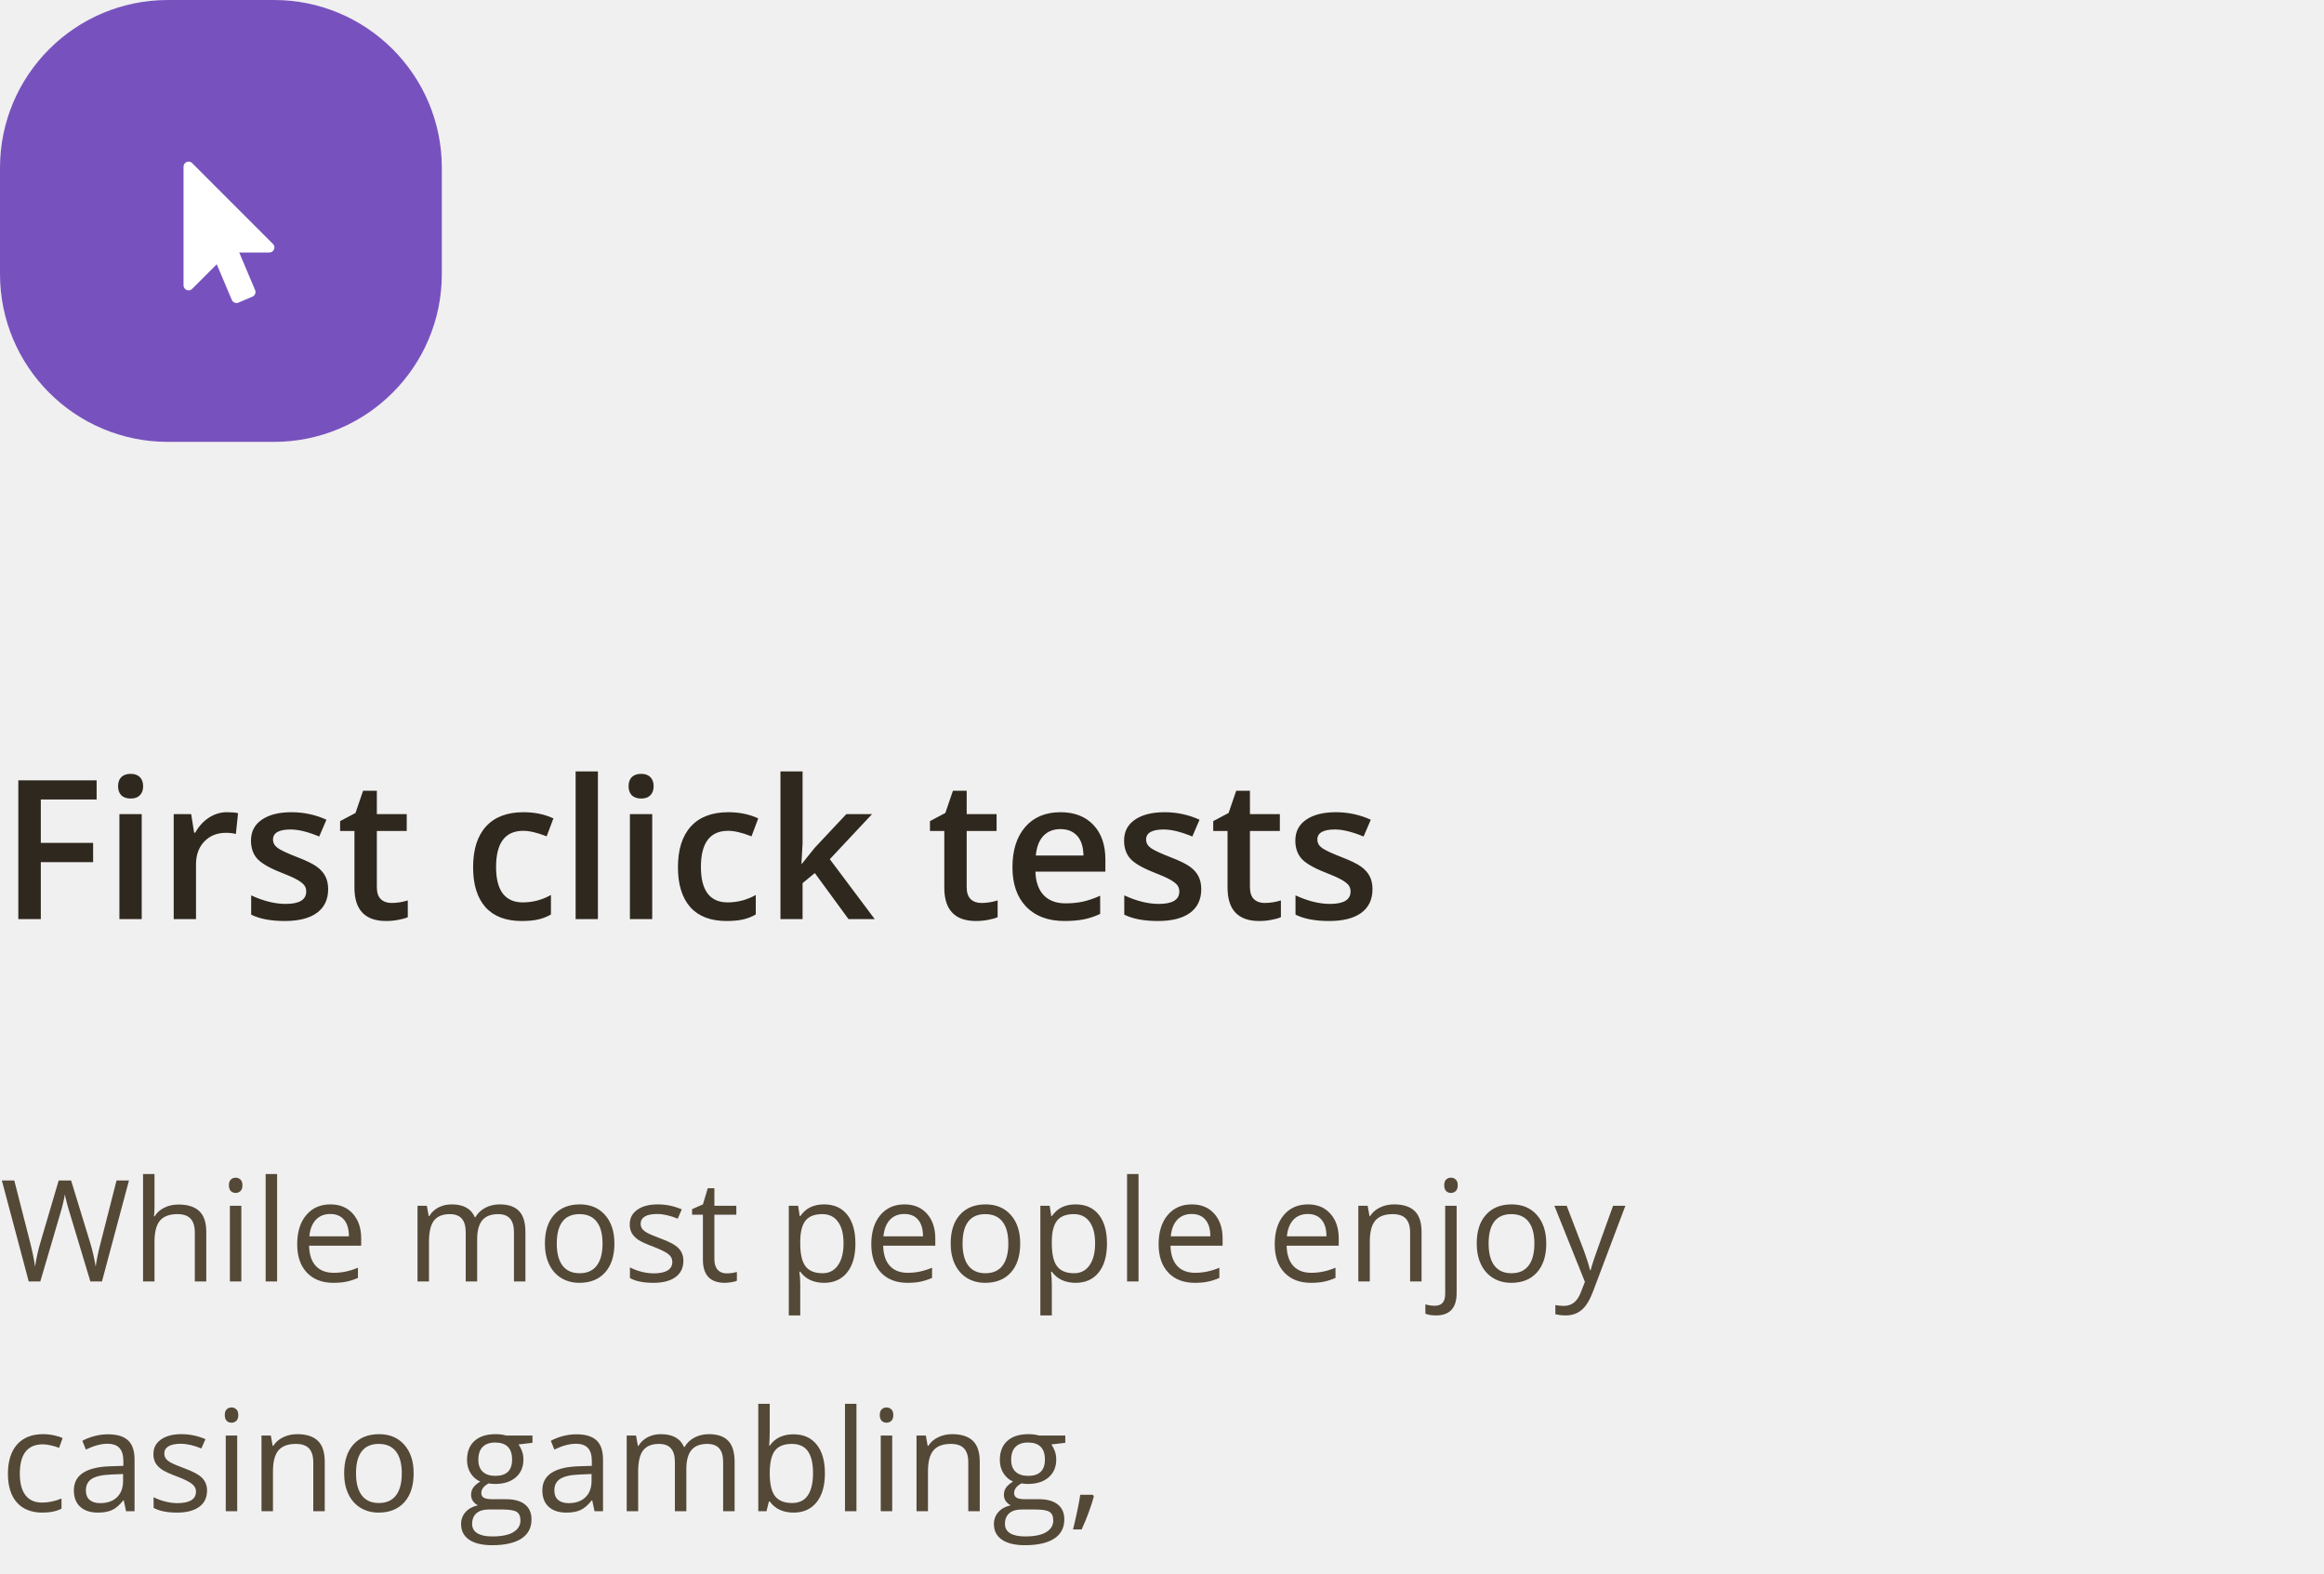
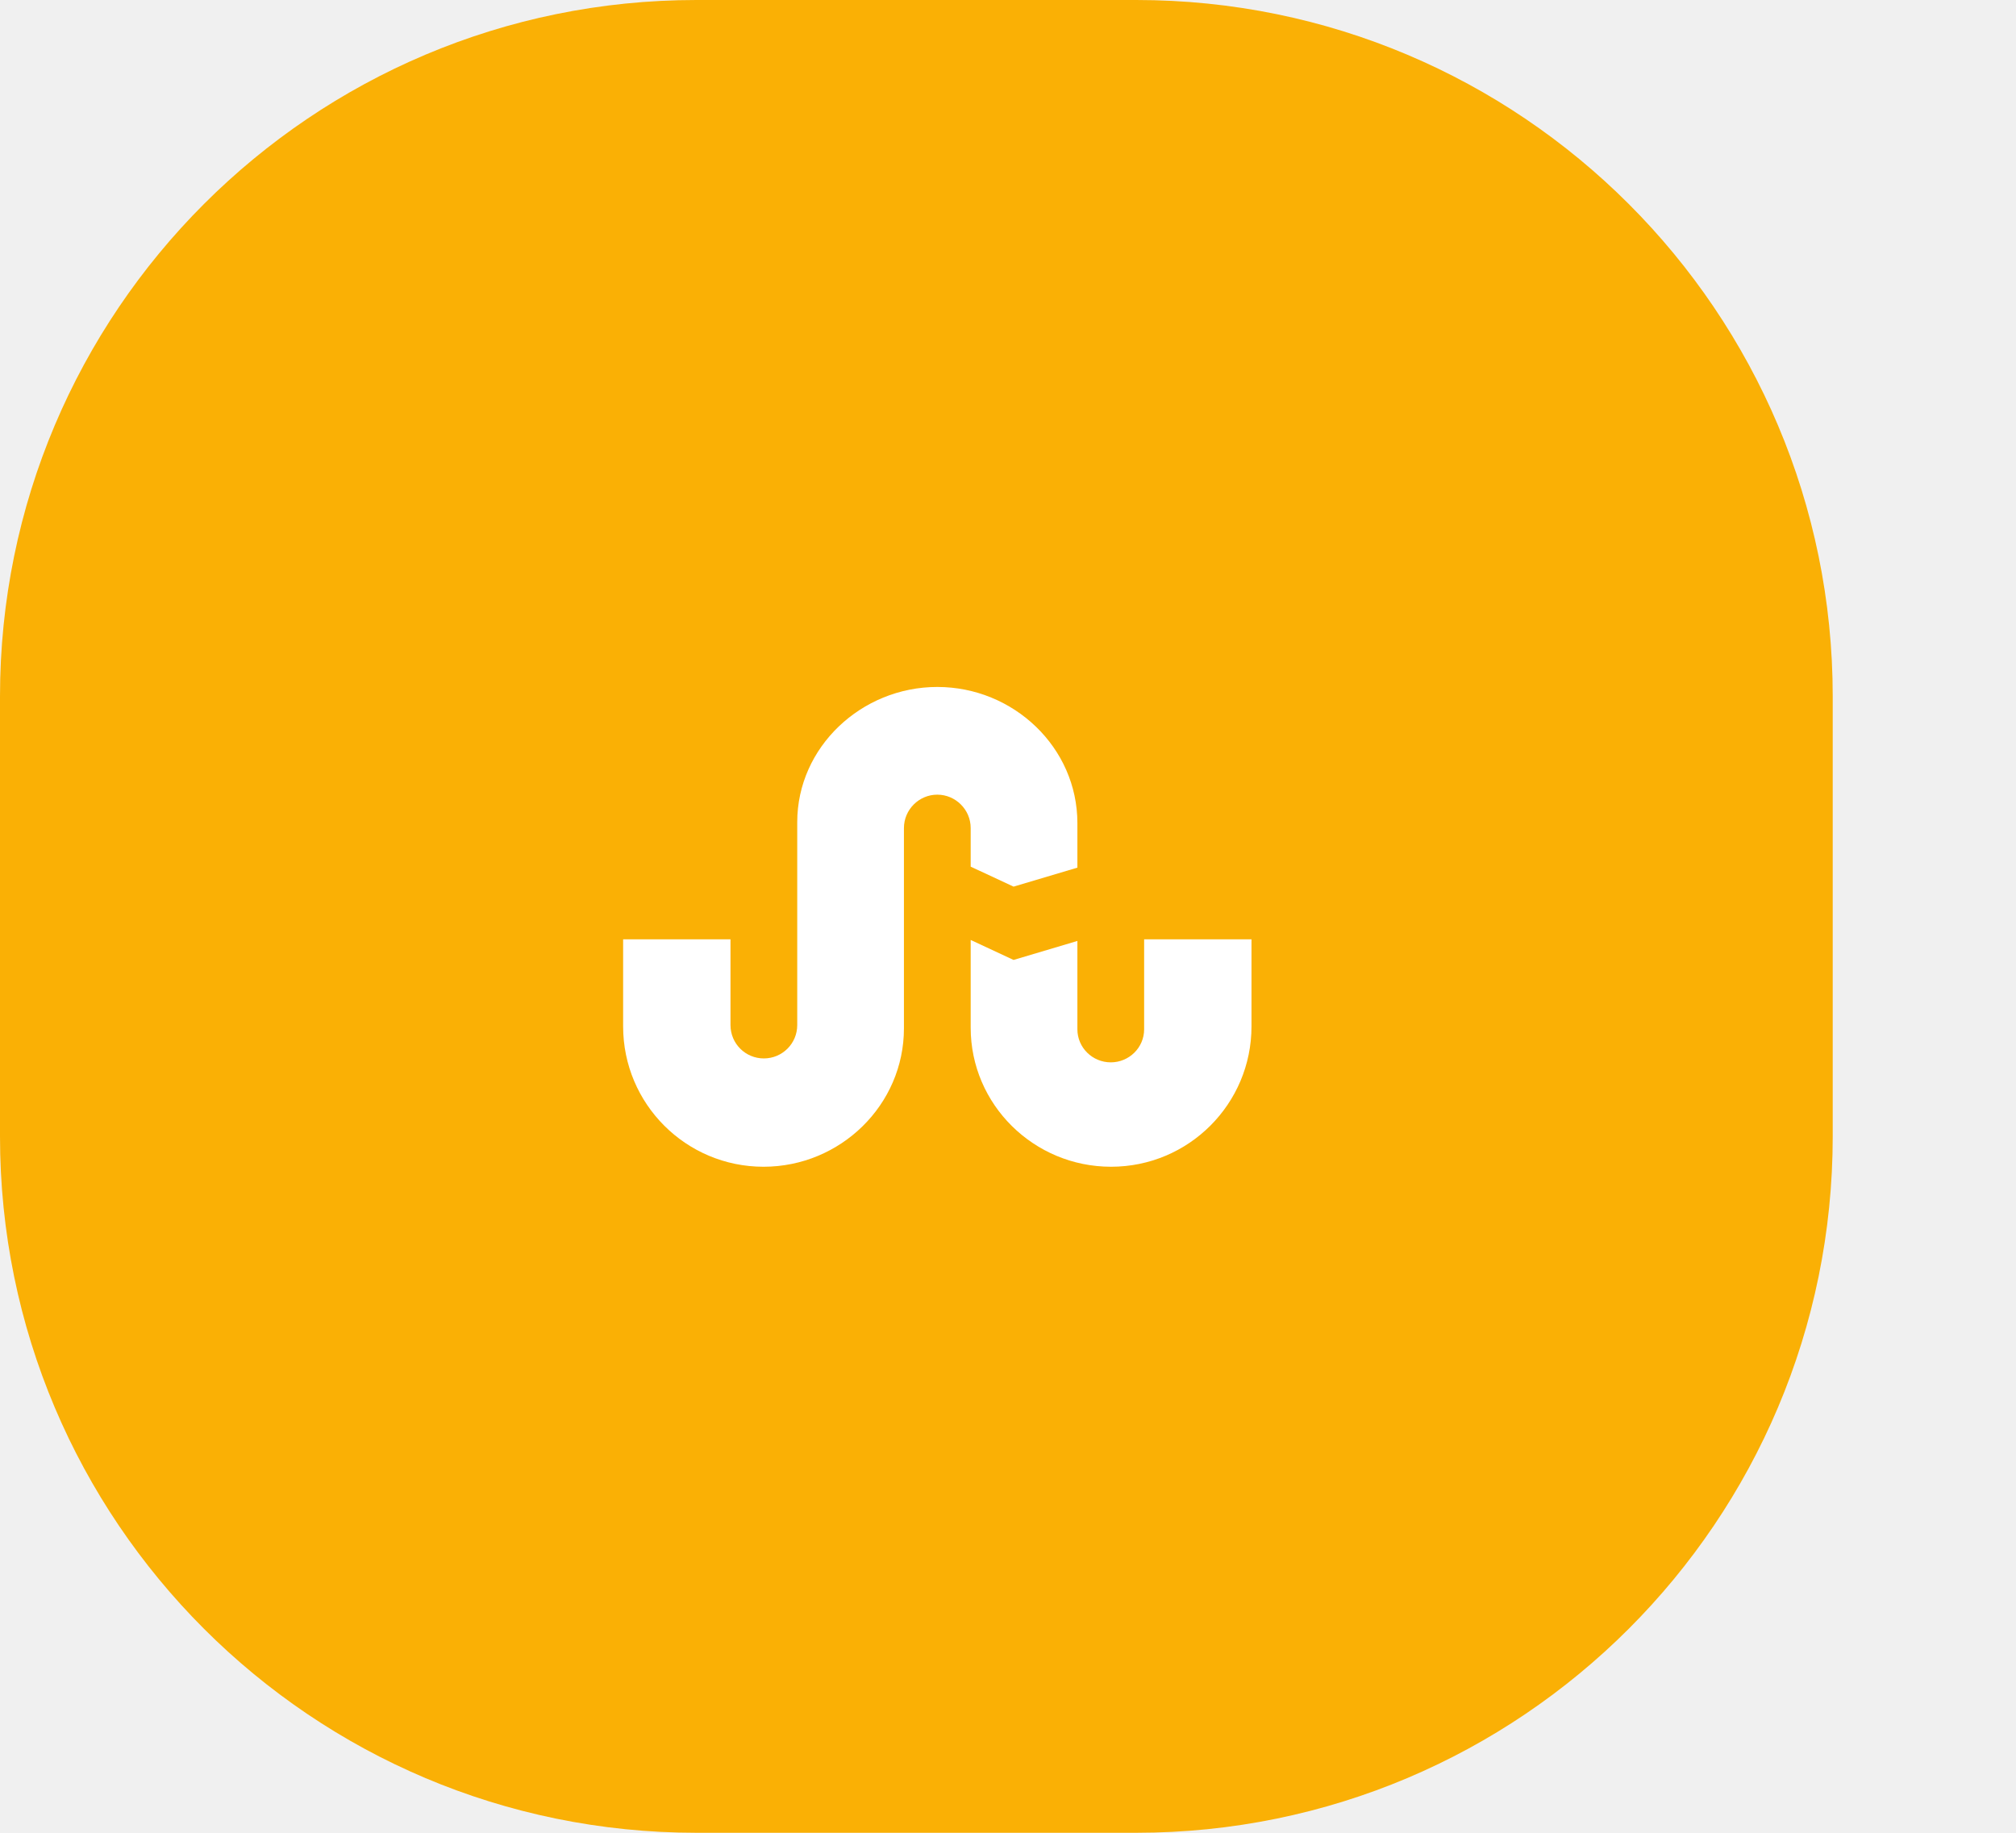
- <svg xmlns="http://www.w3.org/2000/svg" width="263" height="178" viewBox="0 0 263 178" fill="none">
-   <rect width="50" height="50" rx="19" fill="#7752BE" />
-   <path d="M30.886 27.598L21.743 18.455C21.636 18.339 21.493 18.286 21.341 18.286C21.27 18.286 21.189 18.304 21.127 18.33C20.913 18.42 20.77 18.625 20.77 18.857V32.286C20.77 32.518 20.913 32.723 21.127 32.812C21.189 32.839 21.27 32.857 21.341 32.857C21.493 32.857 21.636 32.795 21.743 32.688L24.529 29.902L26.234 33.938C26.359 34.223 26.689 34.366 26.984 34.241L28.564 33.571C28.85 33.446 28.993 33.116 28.868 32.821L27.073 28.571H30.484C30.716 28.571 30.922 28.429 31.011 28.214C31.1 28.009 31.056 27.759 30.886 27.598Z" fill="white" />
-   <g clip-path="url(#clip0_2_726)">
-     <path d="M11.539 145H10.227L7.922 137.352C7.812 137.013 7.69 136.586 7.555 136.07C7.419 135.555 7.349 135.245 7.344 135.141C7.229 135.828 7.047 136.581 6.797 137.398L4.562 145H3.25L0.211 133.578H1.617L3.422 140.633C3.672 141.622 3.854 142.518 3.969 143.32C4.109 142.367 4.318 141.435 4.594 140.523L6.641 133.578H8.047L10.195 140.586C10.445 141.393 10.656 142.305 10.828 143.32C10.927 142.581 11.115 141.68 11.391 140.617L13.188 133.578H14.594L11.539 145ZM22.047 145V139.461C22.047 138.763 21.888 138.242 21.57 137.898C21.253 137.555 20.755 137.383 20.078 137.383C19.177 137.383 18.518 137.628 18.102 138.117C17.69 138.607 17.484 139.409 17.484 140.523V145H16.188V132.844H17.484V136.523C17.484 136.966 17.463 137.333 17.422 137.625H17.5C17.755 137.214 18.117 136.891 18.586 136.656C19.06 136.417 19.599 136.297 20.203 136.297C21.25 136.297 22.034 136.547 22.555 137.047C23.081 137.542 23.344 138.331 23.344 139.414V145H22.047ZM27.312 145H26.016V136.438H27.312V145ZM25.906 134.117C25.906 133.82 25.979 133.604 26.125 133.469C26.271 133.328 26.453 133.258 26.672 133.258C26.88 133.258 27.06 133.328 27.211 133.469C27.362 133.609 27.438 133.826 27.438 134.117C27.438 134.409 27.362 134.628 27.211 134.773C27.06 134.914 26.88 134.984 26.672 134.984C26.453 134.984 26.271 134.914 26.125 134.773C25.979 134.628 25.906 134.409 25.906 134.117ZM31.359 145H30.062V132.844H31.359V145ZM37.727 145.156C36.461 145.156 35.461 144.771 34.727 144C33.997 143.229 33.633 142.159 33.633 140.789C33.633 139.409 33.971 138.312 34.648 137.5C35.331 136.688 36.245 136.281 37.391 136.281C38.464 136.281 39.312 136.635 39.938 137.344C40.562 138.047 40.875 138.977 40.875 140.133V140.953H34.977C35.003 141.958 35.255 142.721 35.734 143.242C36.219 143.763 36.898 144.023 37.773 144.023C38.695 144.023 39.607 143.831 40.508 143.445V144.602C40.05 144.799 39.615 144.94 39.203 145.023C38.797 145.112 38.305 145.156 37.727 145.156ZM37.375 137.367C36.688 137.367 36.138 137.591 35.727 138.039C35.32 138.487 35.081 139.107 35.008 139.898H39.484C39.484 139.081 39.302 138.456 38.938 138.023C38.573 137.586 38.052 137.367 37.375 137.367ZM58.164 145V139.43C58.164 138.747 58.018 138.237 57.727 137.898C57.435 137.555 56.982 137.383 56.367 137.383C55.56 137.383 54.964 137.615 54.578 138.078C54.193 138.542 54 139.255 54 140.219V145H52.703V139.43C52.703 138.747 52.557 138.237 52.266 137.898C51.974 137.555 51.518 137.383 50.898 137.383C50.086 137.383 49.49 137.628 49.109 138.117C48.734 138.602 48.547 139.398 48.547 140.508V145H47.25V136.438H48.305L48.516 137.609H48.578C48.823 137.193 49.167 136.867 49.609 136.633C50.057 136.398 50.557 136.281 51.109 136.281C52.448 136.281 53.323 136.766 53.734 137.734H53.797C54.052 137.286 54.422 136.932 54.906 136.672C55.391 136.411 55.943 136.281 56.562 136.281C57.531 136.281 58.255 136.531 58.734 137.031C59.219 137.526 59.461 138.32 59.461 139.414V145H58.164ZM69.531 140.711C69.531 142.107 69.18 143.198 68.477 143.984C67.773 144.766 66.802 145.156 65.562 145.156C64.797 145.156 64.117 144.977 63.523 144.617C62.93 144.258 62.471 143.742 62.148 143.07C61.825 142.398 61.664 141.612 61.664 140.711C61.664 139.315 62.013 138.229 62.711 137.453C63.409 136.672 64.378 136.281 65.617 136.281C66.815 136.281 67.766 136.68 68.469 137.477C69.177 138.273 69.531 139.352 69.531 140.711ZM63.008 140.711C63.008 141.805 63.227 142.638 63.664 143.211C64.102 143.784 64.745 144.07 65.594 144.07C66.443 144.07 67.086 143.786 67.523 143.219C67.966 142.646 68.188 141.81 68.188 140.711C68.188 139.622 67.966 138.797 67.523 138.234C67.086 137.667 66.438 137.383 65.578 137.383C64.729 137.383 64.088 137.661 63.656 138.219C63.224 138.776 63.008 139.607 63.008 140.711ZM77.336 142.664C77.336 143.461 77.039 144.076 76.445 144.508C75.852 144.94 75.018 145.156 73.945 145.156C72.81 145.156 71.924 144.977 71.289 144.617V143.414C71.701 143.622 72.141 143.786 72.609 143.906C73.083 144.026 73.539 144.086 73.977 144.086C74.654 144.086 75.174 143.979 75.539 143.766C75.904 143.547 76.086 143.216 76.086 142.773C76.086 142.44 75.94 142.156 75.648 141.922C75.362 141.682 74.799 141.401 73.961 141.078C73.164 140.781 72.596 140.523 72.258 140.305C71.924 140.081 71.674 139.828 71.508 139.547C71.346 139.266 71.266 138.93 71.266 138.539C71.266 137.841 71.549 137.292 72.117 136.891C72.685 136.484 73.463 136.281 74.453 136.281C75.375 136.281 76.276 136.469 77.156 136.844L76.695 137.898C75.836 137.544 75.057 137.367 74.359 137.367C73.745 137.367 73.281 137.464 72.969 137.656C72.656 137.849 72.5 138.115 72.5 138.453C72.5 138.682 72.557 138.878 72.672 139.039C72.792 139.201 72.982 139.354 73.242 139.5C73.503 139.646 74.003 139.857 74.742 140.133C75.758 140.503 76.443 140.875 76.797 141.25C77.156 141.625 77.336 142.096 77.336 142.664ZM82.219 144.086C82.448 144.086 82.669 144.07 82.883 144.039C83.096 144.003 83.266 143.966 83.391 143.93V144.922C83.25 144.99 83.042 145.044 82.766 145.086C82.495 145.133 82.25 145.156 82.031 145.156C80.375 145.156 79.547 144.284 79.547 142.539V137.445H78.32V136.82L79.547 136.281L80.094 134.453H80.844V136.438H83.328V137.445H80.844V142.484C80.844 143 80.966 143.396 81.211 143.672C81.456 143.948 81.792 144.086 82.219 144.086ZM93.25 145.156C92.693 145.156 92.182 145.055 91.719 144.852C91.26 144.643 90.875 144.326 90.562 143.898H90.469C90.531 144.398 90.562 144.872 90.562 145.32V148.844H89.266V136.438H90.32L90.5 137.609H90.562C90.896 137.141 91.284 136.802 91.727 136.594C92.169 136.385 92.677 136.281 93.25 136.281C94.385 136.281 95.26 136.669 95.875 137.445C96.495 138.221 96.805 139.31 96.805 140.711C96.805 142.117 96.49 143.211 95.859 143.992C95.234 144.768 94.365 145.156 93.25 145.156ZM93.062 137.383C92.188 137.383 91.555 137.625 91.164 138.109C90.773 138.594 90.573 139.365 90.562 140.422V140.711C90.562 141.914 90.763 142.776 91.164 143.297C91.565 143.812 92.208 144.07 93.094 144.07C93.833 144.07 94.412 143.771 94.828 143.172C95.25 142.573 95.461 141.747 95.461 140.695C95.461 139.628 95.25 138.81 94.828 138.242C94.412 137.669 93.823 137.383 93.062 137.383ZM102.695 145.156C101.43 145.156 100.43 144.771 99.695 144C98.966 143.229 98.602 142.159 98.602 140.789C98.602 139.409 98.94 138.312 99.617 137.5C100.299 136.688 101.214 136.281 102.359 136.281C103.432 136.281 104.281 136.635 104.906 137.344C105.531 138.047 105.844 138.977 105.844 140.133V140.953H99.945C99.971 141.958 100.224 142.721 100.703 143.242C101.188 143.763 101.867 144.023 102.742 144.023C103.664 144.023 104.576 143.831 105.477 143.445V144.602C105.018 144.799 104.583 144.94 104.172 145.023C103.766 145.112 103.273 145.156 102.695 145.156ZM102.344 137.367C101.656 137.367 101.107 137.591 100.695 138.039C100.289 138.487 100.049 139.107 99.977 139.898H104.453C104.453 139.081 104.271 138.456 103.906 138.023C103.542 137.586 103.021 137.367 102.344 137.367ZM115.453 140.711C115.453 142.107 115.102 143.198 114.398 143.984C113.695 144.766 112.724 145.156 111.484 145.156C110.719 145.156 110.039 144.977 109.445 144.617C108.852 144.258 108.393 143.742 108.07 143.07C107.747 142.398 107.586 141.612 107.586 140.711C107.586 139.315 107.935 138.229 108.633 137.453C109.331 136.672 110.299 136.281 111.539 136.281C112.737 136.281 113.688 136.68 114.391 137.477C115.099 138.273 115.453 139.352 115.453 140.711ZM108.93 140.711C108.93 141.805 109.148 142.638 109.586 143.211C110.023 143.784 110.667 144.07 111.516 144.07C112.365 144.07 113.008 143.786 113.445 143.219C113.888 142.646 114.109 141.81 114.109 140.711C114.109 139.622 113.888 138.797 113.445 138.234C113.008 137.667 112.359 137.383 111.5 137.383C110.651 137.383 110.01 137.661 109.578 138.219C109.146 138.776 108.93 139.607 108.93 140.711ZM121.719 145.156C121.161 145.156 120.651 145.055 120.188 144.852C119.729 144.643 119.344 144.326 119.031 143.898H118.938C119 144.398 119.031 144.872 119.031 145.32V148.844H117.734V136.438H118.789L118.969 137.609H119.031C119.365 137.141 119.753 136.802 120.195 136.594C120.638 136.385 121.146 136.281 121.719 136.281C122.854 136.281 123.729 136.669 124.344 137.445C124.964 138.221 125.273 139.31 125.273 140.711C125.273 142.117 124.958 143.211 124.328 143.992C123.703 144.768 122.833 145.156 121.719 145.156ZM121.531 137.383C120.656 137.383 120.023 137.625 119.633 138.109C119.242 138.594 119.042 139.365 119.031 140.422V140.711C119.031 141.914 119.232 142.776 119.633 143.297C120.034 143.812 120.677 144.07 121.562 144.07C122.302 144.07 122.88 143.771 123.297 143.172C123.719 142.573 123.93 141.747 123.93 140.695C123.93 139.628 123.719 138.81 123.297 138.242C122.88 137.669 122.292 137.383 121.531 137.383ZM128.844 145H127.547V132.844H128.844V145ZM135.211 145.156C133.945 145.156 132.945 144.771 132.211 144C131.482 143.229 131.117 142.159 131.117 140.789C131.117 139.409 131.456 138.312 132.133 137.5C132.815 136.688 133.729 136.281 134.875 136.281C135.948 136.281 136.797 136.635 137.422 137.344C138.047 138.047 138.359 138.977 138.359 140.133V140.953H132.461C132.487 141.958 132.74 142.721 133.219 143.242C133.703 143.763 134.383 144.023 135.258 144.023C136.18 144.023 137.091 143.831 137.992 143.445V144.602C137.534 144.799 137.099 144.94 136.688 145.023C136.281 145.112 135.789 145.156 135.211 145.156ZM134.859 137.367C134.172 137.367 133.622 137.591 133.211 138.039C132.805 138.487 132.565 139.107 132.492 139.898H136.969C136.969 139.081 136.786 138.456 136.422 138.023C136.057 137.586 135.536 137.367 134.859 137.367ZM148.352 145.156C147.086 145.156 146.086 144.771 145.352 144C144.622 143.229 144.258 142.159 144.258 140.789C144.258 139.409 144.596 138.312 145.273 137.5C145.956 136.688 146.87 136.281 148.016 136.281C149.089 136.281 149.938 136.635 150.562 137.344C151.188 138.047 151.5 138.977 151.5 140.133V140.953H145.602C145.628 141.958 145.88 142.721 146.359 143.242C146.844 143.763 147.523 144.023 148.398 144.023C149.32 144.023 150.232 143.831 151.133 143.445V144.602C150.674 144.799 150.24 144.94 149.828 145.023C149.422 145.112 148.93 145.156 148.352 145.156ZM148 137.367C147.312 137.367 146.763 137.591 146.352 138.039C145.945 138.487 145.706 139.107 145.633 139.898H150.109C150.109 139.081 149.927 138.456 149.562 138.023C149.198 137.586 148.677 137.367 148 137.367ZM159.578 145V139.461C159.578 138.763 159.419 138.242 159.102 137.898C158.784 137.555 158.286 137.383 157.609 137.383C156.714 137.383 156.057 137.625 155.641 138.109C155.224 138.594 155.016 139.393 155.016 140.508V145H153.719V136.438H154.773L154.984 137.609H155.047C155.312 137.188 155.685 136.862 156.164 136.633C156.643 136.398 157.177 136.281 157.766 136.281C158.797 136.281 159.573 136.531 160.094 137.031C160.615 137.526 160.875 138.32 160.875 139.414V145H159.578ZM162.508 148.844C162.013 148.844 161.612 148.779 161.305 148.648V147.594C161.664 147.698 162.018 147.75 162.367 147.75C162.773 147.75 163.07 147.638 163.258 147.414C163.451 147.195 163.547 146.859 163.547 146.406V136.438H164.844V146.312C164.844 148 164.065 148.844 162.508 148.844ZM163.438 134.117C163.438 133.82 163.51 133.604 163.656 133.469C163.802 133.328 163.984 133.258 164.203 133.258C164.411 133.258 164.591 133.328 164.742 133.469C164.893 133.609 164.969 133.826 164.969 134.117C164.969 134.409 164.893 134.628 164.742 134.773C164.591 134.914 164.411 134.984 164.203 134.984C163.984 134.984 163.802 134.914 163.656 134.773C163.51 134.628 163.438 134.409 163.438 134.117ZM174.984 140.711C174.984 142.107 174.633 143.198 173.93 143.984C173.227 144.766 172.255 145.156 171.016 145.156C170.25 145.156 169.57 144.977 168.977 144.617C168.383 144.258 167.924 143.742 167.602 143.07C167.279 142.398 167.117 141.612 167.117 140.711C167.117 139.315 167.466 138.229 168.164 137.453C168.862 136.672 169.831 136.281 171.07 136.281C172.268 136.281 173.219 136.68 173.922 137.477C174.63 138.273 174.984 139.352 174.984 140.711ZM168.461 140.711C168.461 141.805 168.68 142.638 169.117 143.211C169.555 143.784 170.198 144.07 171.047 144.07C171.896 144.07 172.539 143.786 172.977 143.219C173.419 142.646 173.641 141.81 173.641 140.711C173.641 139.622 173.419 138.797 172.977 138.234C172.539 137.667 171.891 137.383 171.031 137.383C170.182 137.383 169.542 137.661 169.109 138.219C168.677 138.776 168.461 139.607 168.461 140.711ZM175.906 136.438H177.297L179.172 141.32C179.583 142.435 179.839 143.24 179.938 143.734H180C180.068 143.469 180.208 143.016 180.422 142.375C180.641 141.729 181.349 139.75 182.547 136.438H183.938L180.258 146.188C179.893 147.151 179.466 147.833 178.977 148.234C178.492 148.641 177.896 148.844 177.188 148.844C176.792 148.844 176.401 148.799 176.016 148.711V147.672C176.302 147.734 176.622 147.766 176.977 147.766C177.867 147.766 178.503 147.266 178.883 146.266L179.359 145.047L175.906 136.438ZM4.797 171.156C3.557 171.156 2.596 170.776 1.914 170.016C1.237 169.25 0.898 168.169 0.898 166.773C0.898 165.341 1.242 164.234 1.93 163.453C2.622 162.672 3.607 162.281 4.883 162.281C5.294 162.281 5.706 162.326 6.117 162.414C6.529 162.503 6.852 162.607 7.086 162.727L6.688 163.828C6.401 163.714 6.089 163.62 5.75 163.547C5.411 163.469 5.112 163.43 4.852 163.43C3.112 163.43 2.242 164.539 2.242 166.758C2.242 167.81 2.453 168.617 2.875 169.18C3.302 169.742 3.932 170.023 4.766 170.023C5.479 170.023 6.211 169.87 6.961 169.562V170.711C6.388 171.008 5.667 171.156 4.797 171.156ZM14.266 171L14.008 169.781H13.945C13.518 170.318 13.091 170.682 12.664 170.875C12.242 171.062 11.713 171.156 11.078 171.156C10.229 171.156 9.562 170.938 9.078 170.5C8.599 170.062 8.359 169.44 8.359 168.633C8.359 166.904 9.742 165.997 12.508 165.914L13.961 165.867V165.336C13.961 164.664 13.815 164.169 13.523 163.852C13.237 163.529 12.776 163.367 12.141 163.367C11.427 163.367 10.62 163.586 9.719 164.023L9.32 163.031C9.742 162.802 10.203 162.622 10.703 162.492C11.208 162.362 11.713 162.297 12.219 162.297C13.24 162.297 13.995 162.523 14.484 162.977C14.979 163.43 15.227 164.156 15.227 165.156V171H14.266ZM11.336 170.086C12.143 170.086 12.776 169.865 13.234 169.422C13.698 168.979 13.93 168.359 13.93 167.562V166.789L12.633 166.844C11.602 166.88 10.857 167.042 10.398 167.328C9.945 167.609 9.719 168.049 9.719 168.648C9.719 169.117 9.859 169.474 10.141 169.719C10.427 169.964 10.825 170.086 11.336 170.086ZM23.43 168.664C23.43 169.461 23.133 170.076 22.539 170.508C21.945 170.94 21.112 171.156 20.039 171.156C18.904 171.156 18.018 170.977 17.383 170.617V169.414C17.794 169.622 18.234 169.786 18.703 169.906C19.177 170.026 19.633 170.086 20.07 170.086C20.747 170.086 21.268 169.979 21.633 169.766C21.997 169.547 22.18 169.216 22.18 168.773C22.18 168.44 22.034 168.156 21.742 167.922C21.456 167.682 20.893 167.401 20.055 167.078C19.258 166.781 18.69 166.523 18.352 166.305C18.018 166.081 17.768 165.828 17.602 165.547C17.44 165.266 17.359 164.93 17.359 164.539C17.359 163.841 17.643 163.292 18.211 162.891C18.779 162.484 19.557 162.281 20.547 162.281C21.469 162.281 22.37 162.469 23.25 162.844L22.789 163.898C21.93 163.544 21.151 163.367 20.453 163.367C19.838 163.367 19.375 163.464 19.062 163.656C18.75 163.849 18.594 164.115 18.594 164.453C18.594 164.682 18.651 164.878 18.766 165.039C18.885 165.201 19.076 165.354 19.336 165.5C19.596 165.646 20.096 165.857 20.836 166.133C21.852 166.503 22.537 166.875 22.891 167.25C23.25 167.625 23.43 168.096 23.43 168.664ZM26.844 171H25.547V162.438H26.844V171ZM25.438 160.117C25.438 159.82 25.51 159.604 25.656 159.469C25.802 159.328 25.984 159.258 26.203 159.258C26.412 159.258 26.591 159.328 26.742 159.469C26.893 159.609 26.969 159.826 26.969 160.117C26.969 160.409 26.893 160.628 26.742 160.773C26.591 160.914 26.412 160.984 26.203 160.984C25.984 160.984 25.802 160.914 25.656 160.773C25.51 160.628 25.438 160.409 25.438 160.117ZM35.453 171V165.461C35.453 164.763 35.294 164.242 34.977 163.898C34.659 163.555 34.161 163.383 33.484 163.383C32.589 163.383 31.932 163.625 31.516 164.109C31.099 164.594 30.891 165.393 30.891 166.508V171H29.594V162.438H30.648L30.859 163.609H30.922C31.188 163.188 31.56 162.862 32.039 162.633C32.518 162.398 33.052 162.281 33.641 162.281C34.672 162.281 35.448 162.531 35.969 163.031C36.49 163.526 36.75 164.32 36.75 165.414V171H35.453ZM46.812 166.711C46.812 168.107 46.461 169.198 45.758 169.984C45.055 170.766 44.083 171.156 42.844 171.156C42.078 171.156 41.398 170.977 40.805 170.617C40.211 170.258 39.753 169.742 39.43 169.07C39.107 168.398 38.945 167.612 38.945 166.711C38.945 165.315 39.294 164.229 39.992 163.453C40.69 162.672 41.659 162.281 42.898 162.281C44.096 162.281 45.047 162.68 45.75 163.477C46.458 164.273 46.812 165.352 46.812 166.711ZM40.289 166.711C40.289 167.805 40.508 168.638 40.945 169.211C41.383 169.784 42.026 170.07 42.875 170.07C43.724 170.07 44.367 169.786 44.805 169.219C45.247 168.646 45.469 167.81 45.469 166.711C45.469 165.622 45.247 164.797 44.805 164.234C44.367 163.667 43.719 163.383 42.859 163.383C42.01 163.383 41.37 163.661 40.938 164.219C40.505 164.776 40.289 165.607 40.289 166.711ZM60.258 162.438V163.258L58.672 163.445C58.818 163.628 58.948 163.867 59.062 164.164C59.177 164.456 59.234 164.786 59.234 165.156C59.234 165.995 58.948 166.664 58.375 167.164C57.802 167.664 57.016 167.914 56.016 167.914C55.76 167.914 55.521 167.893 55.297 167.852C54.745 168.143 54.469 168.51 54.469 168.953C54.469 169.188 54.565 169.362 54.758 169.477C54.95 169.586 55.281 169.641 55.75 169.641H57.266C58.193 169.641 58.904 169.836 59.398 170.227C59.898 170.617 60.148 171.185 60.148 171.93C60.148 172.878 59.768 173.599 59.008 174.094C58.247 174.594 57.138 174.844 55.68 174.844C54.56 174.844 53.695 174.635 53.086 174.219C52.482 173.802 52.18 173.214 52.18 172.453C52.18 171.932 52.346 171.482 52.68 171.102C53.013 170.721 53.482 170.464 54.086 170.328C53.867 170.229 53.682 170.076 53.531 169.867C53.385 169.659 53.312 169.417 53.312 169.141C53.312 168.828 53.396 168.555 53.562 168.32C53.729 168.086 53.992 167.859 54.352 167.641C53.909 167.458 53.547 167.148 53.266 166.711C52.99 166.273 52.852 165.773 52.852 165.211C52.852 164.273 53.133 163.552 53.695 163.047C54.258 162.536 55.055 162.281 56.086 162.281C56.534 162.281 56.938 162.333 57.297 162.438H60.258ZM53.43 172.438C53.43 172.901 53.625 173.253 54.016 173.492C54.406 173.732 54.966 173.852 55.695 173.852C56.784 173.852 57.589 173.688 58.109 173.359C58.635 173.036 58.898 172.596 58.898 172.039C58.898 171.576 58.755 171.253 58.469 171.07C58.182 170.893 57.643 170.805 56.852 170.805H55.297C54.708 170.805 54.25 170.945 53.922 171.227C53.594 171.508 53.43 171.911 53.43 172.438ZM54.133 165.18C54.133 165.779 54.302 166.232 54.641 166.539C54.979 166.846 55.45 167 56.055 167C57.32 167 57.953 166.385 57.953 165.156C57.953 163.87 57.312 163.227 56.031 163.227C55.422 163.227 54.953 163.391 54.625 163.719C54.297 164.047 54.133 164.534 54.133 165.18ZM67.281 171L67.023 169.781H66.961C66.534 170.318 66.107 170.682 65.68 170.875C65.258 171.062 64.729 171.156 64.094 171.156C63.245 171.156 62.578 170.938 62.094 170.5C61.615 170.062 61.375 169.44 61.375 168.633C61.375 166.904 62.758 165.997 65.523 165.914L66.977 165.867V165.336C66.977 164.664 66.831 164.169 66.539 163.852C66.253 163.529 65.792 163.367 65.156 163.367C64.443 163.367 63.635 163.586 62.734 164.023L62.336 163.031C62.758 162.802 63.219 162.622 63.719 162.492C64.224 162.362 64.729 162.297 65.234 162.297C66.255 162.297 67.01 162.523 67.5 162.977C67.995 163.43 68.242 164.156 68.242 165.156V171H67.281ZM64.352 170.086C65.159 170.086 65.792 169.865 66.25 169.422C66.713 168.979 66.945 168.359 66.945 167.562V166.789L65.648 166.844C64.617 166.88 63.872 167.042 63.414 167.328C62.961 167.609 62.734 168.049 62.734 168.648C62.734 169.117 62.875 169.474 63.156 169.719C63.443 169.964 63.841 170.086 64.352 170.086ZM81.836 171V165.43C81.836 164.747 81.69 164.237 81.398 163.898C81.107 163.555 80.654 163.383 80.039 163.383C79.232 163.383 78.635 163.615 78.25 164.078C77.865 164.542 77.672 165.255 77.672 166.219V171H76.375V165.43C76.375 164.747 76.229 164.237 75.938 163.898C75.646 163.555 75.19 163.383 74.57 163.383C73.758 163.383 73.162 163.628 72.781 164.117C72.406 164.602 72.219 165.398 72.219 166.508V171H70.922V162.438H71.977L72.188 163.609H72.25C72.495 163.193 72.838 162.867 73.281 162.633C73.729 162.398 74.229 162.281 74.781 162.281C76.12 162.281 76.995 162.766 77.406 163.734H77.469C77.724 163.286 78.094 162.932 78.578 162.672C79.062 162.411 79.615 162.281 80.234 162.281C81.203 162.281 81.927 162.531 82.406 163.031C82.891 163.526 83.133 164.32 83.133 165.414V171H81.836ZM89.797 162.297C90.922 162.297 91.794 162.682 92.414 163.453C93.039 164.219 93.352 165.305 93.352 166.711C93.352 168.117 93.037 169.211 92.406 169.992C91.781 170.768 90.912 171.156 89.797 171.156C89.24 171.156 88.729 171.055 88.266 170.852C87.807 170.643 87.422 170.326 87.109 169.898H87.016L86.742 171H85.812V158.844H87.109V161.797C87.109 162.458 87.088 163.052 87.047 163.578H87.109C87.713 162.724 88.609 162.297 89.797 162.297ZM89.609 163.383C88.724 163.383 88.086 163.638 87.695 164.148C87.305 164.654 87.109 165.508 87.109 166.711C87.109 167.914 87.31 168.776 87.711 169.297C88.112 169.812 88.755 170.07 89.641 170.07C90.438 170.07 91.031 169.781 91.422 169.203C91.812 168.62 92.008 167.784 92.008 166.695C92.008 165.581 91.812 164.75 91.422 164.203C91.031 163.656 90.427 163.383 89.609 163.383ZM96.922 171H95.625V158.844H96.922V171ZM100.969 171H99.672V162.438H100.969V171ZM99.562 160.117C99.562 159.82 99.635 159.604 99.781 159.469C99.927 159.328 100.109 159.258 100.328 159.258C100.536 159.258 100.716 159.328 100.867 159.469C101.018 159.609 101.094 159.826 101.094 160.117C101.094 160.409 101.018 160.628 100.867 160.773C100.716 160.914 100.536 160.984 100.328 160.984C100.109 160.984 99.927 160.914 99.781 160.773C99.635 160.628 99.562 160.409 99.562 160.117ZM109.578 171V165.461C109.578 164.763 109.419 164.242 109.102 163.898C108.784 163.555 108.286 163.383 107.609 163.383C106.714 163.383 106.057 163.625 105.641 164.109C105.224 164.594 105.016 165.393 105.016 166.508V171H103.719V162.438H104.773L104.984 163.609H105.047C105.312 163.188 105.685 162.862 106.164 162.633C106.643 162.398 107.177 162.281 107.766 162.281C108.797 162.281 109.573 162.531 110.094 163.031C110.615 163.526 110.875 164.32 110.875 165.414V171H109.578ZM120.555 162.438V163.258L118.969 163.445C119.115 163.628 119.245 163.867 119.359 164.164C119.474 164.456 119.531 164.786 119.531 165.156C119.531 165.995 119.245 166.664 118.672 167.164C118.099 167.664 117.312 167.914 116.312 167.914C116.057 167.914 115.818 167.893 115.594 167.852C115.042 168.143 114.766 168.51 114.766 168.953C114.766 169.188 114.862 169.362 115.055 169.477C115.247 169.586 115.578 169.641 116.047 169.641H117.562C118.49 169.641 119.201 169.836 119.695 170.227C120.195 170.617 120.445 171.185 120.445 171.93C120.445 172.878 120.065 173.599 119.305 174.094C118.544 174.594 117.435 174.844 115.977 174.844C114.857 174.844 113.992 174.635 113.383 174.219C112.779 173.802 112.477 173.214 112.477 172.453C112.477 171.932 112.643 171.482 112.977 171.102C113.31 170.721 113.779 170.464 114.383 170.328C114.164 170.229 113.979 170.076 113.828 169.867C113.682 169.659 113.609 169.417 113.609 169.141C113.609 168.828 113.693 168.555 113.859 168.32C114.026 168.086 114.289 167.859 114.648 167.641C114.206 167.458 113.844 167.148 113.562 166.711C113.286 166.273 113.148 165.773 113.148 165.211C113.148 164.273 113.43 163.552 113.992 163.047C114.555 162.536 115.352 162.281 116.383 162.281C116.831 162.281 117.234 162.333 117.594 162.438H120.555ZM113.727 172.438C113.727 172.901 113.922 173.253 114.312 173.492C114.703 173.732 115.263 173.852 115.992 173.852C117.081 173.852 117.885 173.688 118.406 173.359C118.932 173.036 119.195 172.596 119.195 172.039C119.195 171.576 119.052 171.253 118.766 171.07C118.479 170.893 117.94 170.805 117.148 170.805H115.594C115.005 170.805 114.547 170.945 114.219 171.227C113.891 171.508 113.727 171.911 113.727 172.438ZM114.43 165.18C114.43 165.779 114.599 166.232 114.938 166.539C115.276 166.846 115.747 167 116.352 167C117.617 167 118.25 166.385 118.25 165.156C118.25 163.87 117.609 163.227 116.328 163.227C115.719 163.227 115.25 163.391 114.922 163.719C114.594 164.047 114.43 164.534 114.43 165.18ZM123.672 169.141L123.789 169.32C123.654 169.841 123.458 170.445 123.203 171.133C122.948 171.826 122.682 172.469 122.406 173.062H121.43C121.57 172.521 121.724 171.852 121.891 171.055C122.062 170.258 122.182 169.62 122.25 169.141H123.672Z" fill="#544837" />
-     <path d="M4.619 104H2.073V88.295H10.935V90.465H4.619V95.374H10.538V97.555H4.619V104ZM16.038 104H13.514V92.119H16.038V104ZM13.363 88.972C13.363 88.52 13.485 88.173 13.729 87.93C13.979 87.686 14.334 87.564 14.792 87.564C15.236 87.564 15.58 87.686 15.823 87.93C16.074 88.173 16.199 88.52 16.199 88.972C16.199 89.401 16.074 89.742 15.823 89.992C15.58 90.236 15.236 90.357 14.792 90.357C14.334 90.357 13.979 90.236 13.729 89.992C13.485 89.742 13.363 89.401 13.363 88.972ZM25.685 91.904C26.193 91.904 26.612 91.94 26.941 92.012L26.694 94.364C26.336 94.278 25.964 94.235 25.577 94.235C24.567 94.235 23.747 94.565 23.117 95.224C22.494 95.882 22.183 96.738 22.183 97.791V104H19.658V92.119H21.635L21.968 94.214H22.097C22.491 93.505 23.003 92.943 23.633 92.527C24.27 92.112 24.954 91.904 25.685 91.904ZM37.136 100.616C37.136 101.776 36.713 102.668 35.868 103.291C35.023 103.907 33.813 104.215 32.237 104.215C30.655 104.215 29.384 103.975 28.424 103.495V101.314C29.82 101.959 31.12 102.281 32.323 102.281C33.877 102.281 34.654 101.812 34.654 100.874C34.654 100.573 34.568 100.323 34.397 100.122C34.225 99.921 33.942 99.714 33.548 99.499C33.154 99.284 32.606 99.041 31.904 98.769C30.537 98.239 29.609 97.709 29.122 97.179C28.642 96.649 28.402 95.961 28.402 95.116C28.402 94.099 28.811 93.311 29.627 92.753C30.451 92.187 31.568 91.904 32.978 91.904C34.375 91.904 35.696 92.187 36.942 92.753L36.126 94.654C34.844 94.124 33.766 93.859 32.893 93.859C31.561 93.859 30.895 94.239 30.895 94.998C30.895 95.37 31.066 95.686 31.41 95.943C31.761 96.201 32.52 96.556 33.688 97.007C34.669 97.386 35.381 97.734 35.825 98.049C36.269 98.364 36.599 98.729 36.813 99.144C37.028 99.553 37.136 100.043 37.136 100.616ZM44.301 102.174C44.917 102.174 45.533 102.077 46.148 101.884V103.785C45.869 103.907 45.508 104.007 45.063 104.086C44.627 104.172 44.172 104.215 43.699 104.215C41.307 104.215 40.111 102.954 40.111 100.434V94.031H38.489V92.914L40.23 91.99L41.089 89.477H42.647V92.119H46.03V94.031H42.647V100.391C42.647 100.999 42.797 101.451 43.098 101.744C43.406 102.031 43.807 102.174 44.301 102.174ZM59.039 104.215C57.242 104.215 55.874 103.692 54.935 102.646C54.005 101.594 53.539 100.086 53.539 98.124C53.539 96.126 54.026 94.59 55 93.516C55.981 92.441 57.395 91.904 59.243 91.904C60.496 91.904 61.624 92.137 62.627 92.603L61.864 94.633C60.797 94.217 59.916 94.01 59.222 94.01C57.166 94.01 56.139 95.374 56.139 98.103C56.139 99.435 56.393 100.437 56.901 101.11C57.417 101.776 58.169 102.109 59.157 102.109C60.282 102.109 61.345 101.83 62.348 101.271V103.474C61.897 103.739 61.413 103.928 60.898 104.043C60.389 104.158 59.77 104.215 59.039 104.215ZM67.665 104H65.141V87.285H67.665V104ZM73.81 104H71.285V92.119H73.81V104ZM71.135 88.972C71.135 88.52 71.257 88.173 71.5 87.93C71.751 87.686 72.105 87.564 72.564 87.564C73.007 87.564 73.351 87.686 73.595 87.93C73.845 88.173 73.971 88.52 73.971 88.972C73.971 89.401 73.845 89.742 73.595 89.992C73.351 90.236 73.007 90.357 72.564 90.357C72.105 90.357 71.751 90.236 71.5 89.992C71.257 89.742 71.135 89.401 71.135 88.972ZM82.221 104.215C80.423 104.215 79.055 103.692 78.117 102.646C77.186 101.594 76.721 100.086 76.721 98.124C76.721 96.126 77.208 94.59 78.182 93.516C79.163 92.441 80.577 91.904 82.425 91.904C83.678 91.904 84.806 92.137 85.809 92.603L85.046 94.633C83.979 94.217 83.098 94.01 82.403 94.01C80.348 94.01 79.32 95.374 79.32 98.103C79.32 99.435 79.575 100.437 80.083 101.11C80.599 101.776 81.351 102.109 82.339 102.109C83.463 102.109 84.527 101.83 85.529 101.271V103.474C85.078 103.739 84.595 103.928 84.079 104.043C83.571 104.158 82.951 104.215 82.221 104.215ZM90.761 97.727L92.189 95.943L95.777 92.119H98.689L93.908 97.222L98.989 104H96.024L92.211 98.79L90.825 99.929V104H88.322V87.285H90.825V95.439L90.696 97.727H90.761ZM111.053 102.174C111.669 102.174 112.285 102.077 112.9 101.884V103.785C112.621 103.907 112.259 104.007 111.815 104.086C111.379 104.172 110.924 104.215 110.451 104.215C108.059 104.215 106.863 102.954 106.863 100.434V94.031H105.241V92.914L106.981 91.99L107.841 89.477H109.398V92.119H112.782V94.031H109.398V100.391C109.398 100.999 109.549 101.451 109.85 101.744C110.158 102.031 110.559 102.174 111.053 102.174ZM120.474 104.215C118.626 104.215 117.179 103.678 116.134 102.604C115.095 101.522 114.576 100.036 114.576 98.145C114.576 96.205 115.06 94.679 116.026 93.569C116.993 92.459 118.322 91.904 120.012 91.904C121.58 91.904 122.819 92.38 123.729 93.333C124.638 94.285 125.093 95.596 125.093 97.265V98.629H117.176C117.212 99.782 117.523 100.67 118.11 101.293C118.698 101.909 119.525 102.217 120.592 102.217C121.294 102.217 121.945 102.152 122.547 102.023C123.156 101.887 123.807 101.665 124.502 101.357V103.409C123.886 103.703 123.263 103.91 122.633 104.032C122.003 104.154 121.283 104.215 120.474 104.215ZM120.012 93.816C119.21 93.816 118.565 94.071 118.078 94.579C117.598 95.088 117.312 95.829 117.219 96.803H122.611C122.597 95.822 122.361 95.08 121.902 94.579C121.444 94.071 120.814 93.816 120.012 93.816ZM135.942 100.616C135.942 101.776 135.52 102.668 134.675 103.291C133.83 103.907 132.619 104.215 131.044 104.215C129.461 104.215 128.19 103.975 127.23 103.495V101.314C128.627 101.959 129.927 102.281 131.13 102.281C132.684 102.281 133.461 101.812 133.461 100.874C133.461 100.573 133.375 100.323 133.203 100.122C133.031 99.921 132.748 99.714 132.354 99.499C131.961 99.284 131.413 99.041 130.711 98.769C129.343 98.239 128.416 97.709 127.929 97.179C127.449 96.649 127.209 95.961 127.209 95.116C127.209 94.099 127.617 93.311 128.434 92.753C129.257 92.187 130.374 91.904 131.785 91.904C133.182 91.904 134.503 92.187 135.749 92.753L134.933 94.654C133.651 94.124 132.573 93.859 131.699 93.859C130.367 93.859 129.701 94.239 129.701 94.998C129.701 95.37 129.873 95.686 130.217 95.943C130.568 96.201 131.327 96.556 132.494 97.007C133.475 97.386 134.188 97.734 134.632 98.049C135.076 98.364 135.405 98.729 135.62 99.144C135.835 99.553 135.942 100.043 135.942 100.616ZM143.107 102.174C143.723 102.174 144.339 102.077 144.955 101.884V103.785C144.676 103.907 144.314 104.007 143.87 104.086C143.433 104.172 142.979 104.215 142.506 104.215C140.114 104.215 138.918 102.954 138.918 100.434V94.031H137.296V92.914L139.036 91.99L139.896 89.477H141.453V92.119H144.837V94.031H141.453V100.391C141.453 100.999 141.604 101.451 141.904 101.744C142.212 102.031 142.613 102.174 143.107 102.174ZM155.321 100.616C155.321 101.776 154.899 102.668 154.054 103.291C153.209 103.907 151.998 104.215 150.423 104.215C148.84 104.215 147.569 103.975 146.609 103.495V101.314C148.006 101.959 149.306 102.281 150.509 102.281C152.063 102.281 152.84 101.812 152.84 100.874C152.84 100.573 152.754 100.323 152.582 100.122C152.41 99.921 152.127 99.714 151.733 99.499C151.34 99.284 150.792 99.041 150.09 98.769C148.722 98.239 147.795 97.709 147.308 97.179C146.828 96.649 146.588 95.961 146.588 95.116C146.588 94.099 146.996 93.311 147.812 92.753C148.636 92.187 149.753 91.904 151.164 91.904C152.561 91.904 153.882 92.187 155.128 92.753L154.312 94.654C153.03 94.124 151.952 93.859 151.078 93.859C149.746 93.859 149.08 94.239 149.08 94.998C149.08 95.37 149.252 95.686 149.596 95.943C149.947 96.201 150.706 96.556 151.873 97.007C152.854 97.386 153.567 97.734 154.011 98.049C154.455 98.364 154.784 98.729 154.999 99.144C155.214 99.553 155.321 100.043 155.321 100.616Z" fill="#2F281E" />
-   </g>
-   <defs>
-     <clipPath id="clip0_2_726">
-       <rect width="262.356" height="98" fill="white" transform="translate(0 80)" />
-     </clipPath>
-   </defs>
+ <svg xmlns="http://www.w3.org/2000/svg" width="55" height="50" viewBox="0 0 55 50" fill="none">
+   <rect width="50" height="50" rx="19" fill="#FAB005" />
+   <path d="M26.482 23.643L27.652 24.188L29.393 23.67V22.455C29.393 20.393 27.652 18.741 25.571 18.741C23.5 18.741 21.75 20.384 21.75 22.429V27.964C21.75 28.473 21.339 28.875 20.839 28.875C20.339 28.875 19.929 28.473 19.929 27.964V25.625H17C17 27.973 17 28 17 28C17 30.116 18.714 31.83 20.83 31.83C22.929 31.83 24.661 30.143 24.661 28.054V22.589C24.661 22.089 25.071 21.679 25.571 21.679C26.071 21.679 26.482 22.089 26.482 22.589V23.643ZM31.214 25.625V28.08C31.214 28.58 30.804 28.982 30.304 28.982C29.804 28.982 29.393 28.58 29.393 28.08V25.67L27.652 26.188L26.482 25.643V28.036C26.482 30.134 28.205 31.83 30.312 31.83C32.429 31.83 34.143 30.116 34.143 28C34.143 28 34.143 27.973 34.143 25.625H31.214Z" fill="white" />
</svg>
